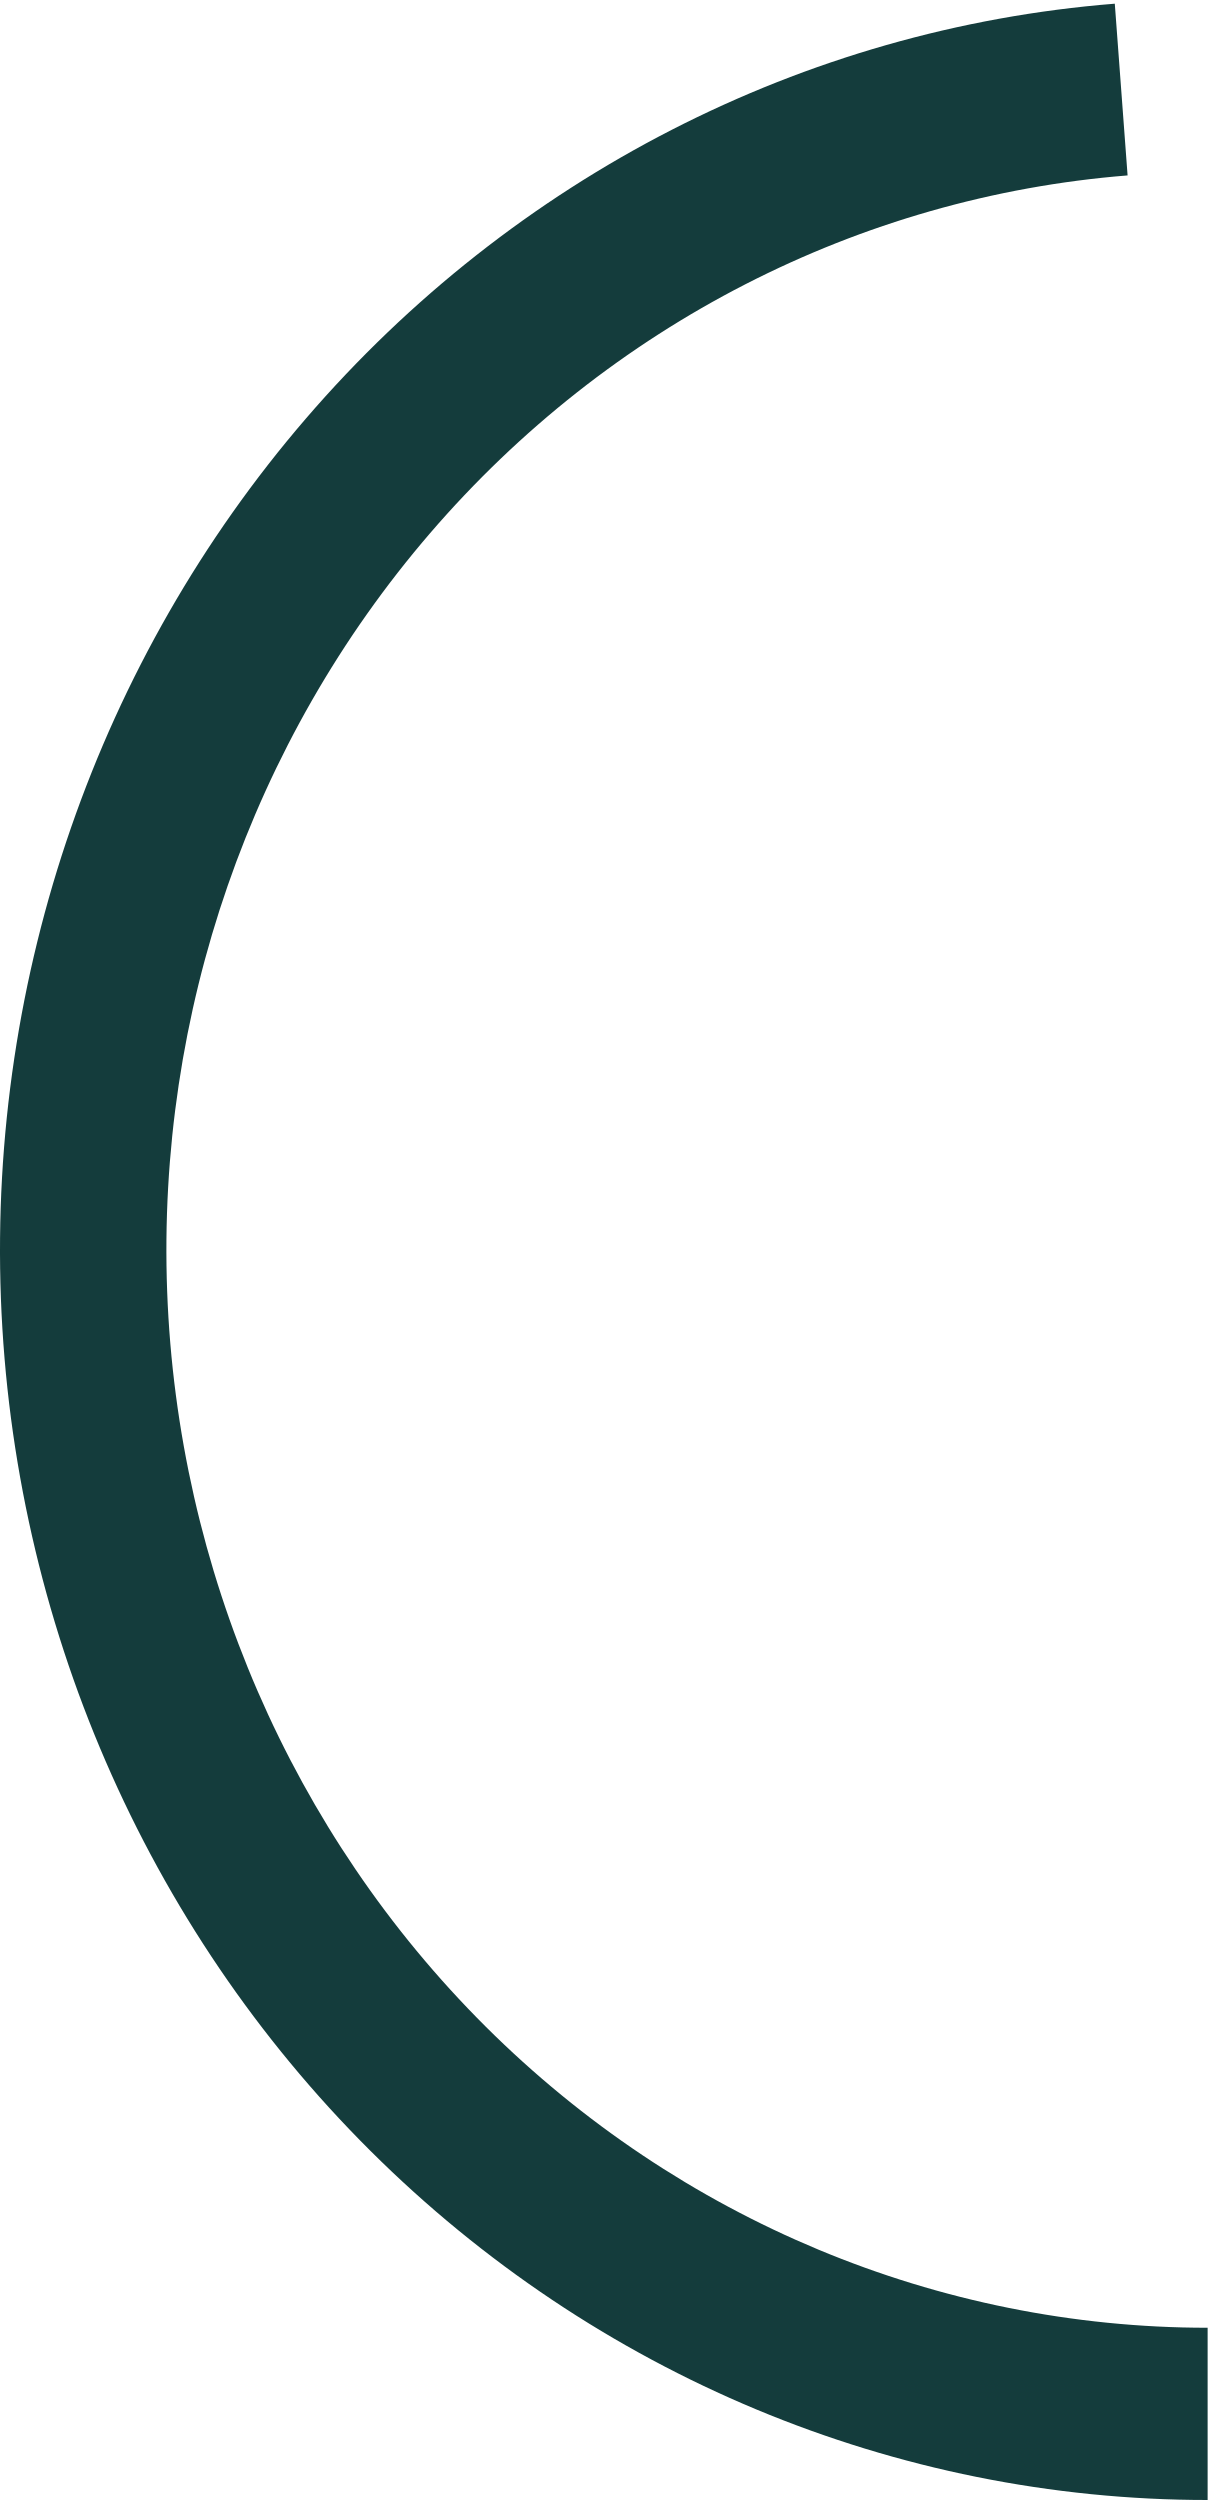
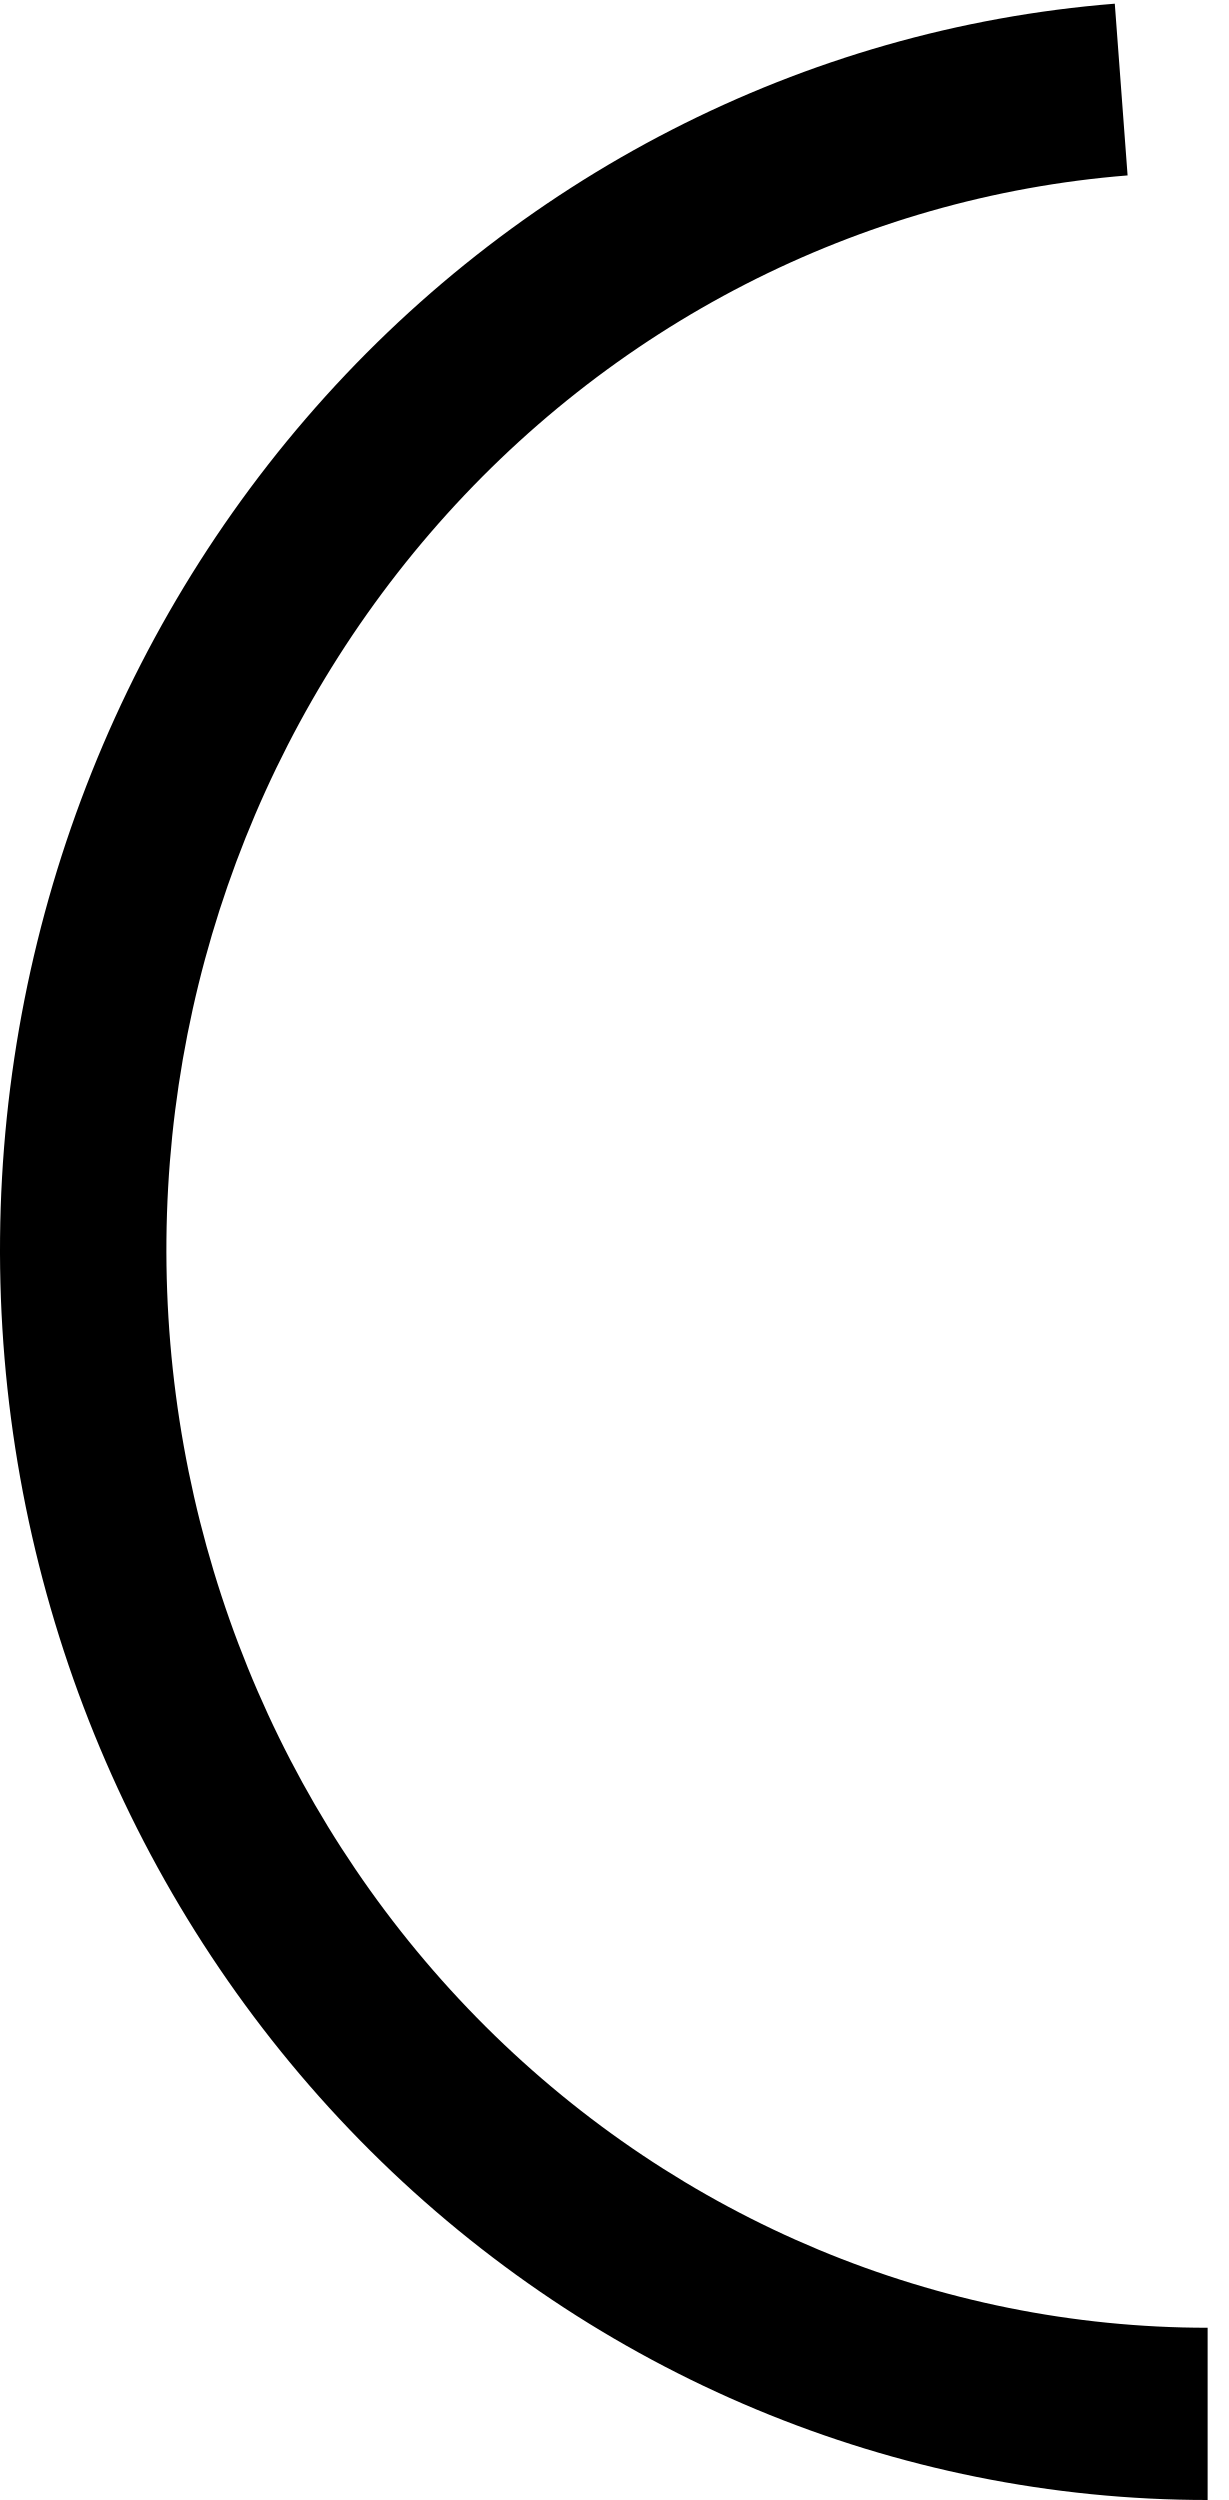
<svg xmlns="http://www.w3.org/2000/svg" width="29" height="59" viewBox="0 0 29 59" fill="none">
-   <path d="M28.5 59C21.131 59 14.049 56.046 8.739 50.757C3.429 45.468 0.305 38.257 0.021 30.635C-0.262 23.013 2.317 15.574 7.219 9.878C12.12 4.183 18.962 0.674 26.309 0.087L26.611 4.14C20.276 4.646 14.377 7.671 10.151 12.582C5.925 17.493 3.701 23.907 3.945 30.478C4.19 37.05 6.884 43.268 11.462 47.828C16.04 52.388 22.147 54.935 28.5 54.935V59Z" fill="#143C3C" />
+   <path d="M28.5 59C21.131 59 14.049 56.046 8.739 50.757C3.429 45.468 0.305 38.257 0.021 30.635C-0.262 23.013 2.317 15.574 7.219 9.878C12.12 4.183 18.962 0.674 26.309 0.087L26.611 4.14C20.276 4.646 14.377 7.671 10.151 12.582C5.925 17.493 3.701 23.907 3.945 30.478C4.19 37.05 6.884 43.268 11.462 47.828C16.04 52.388 22.147 54.935 28.5 54.935V59Z" fill="currentColor" />
</svg>
